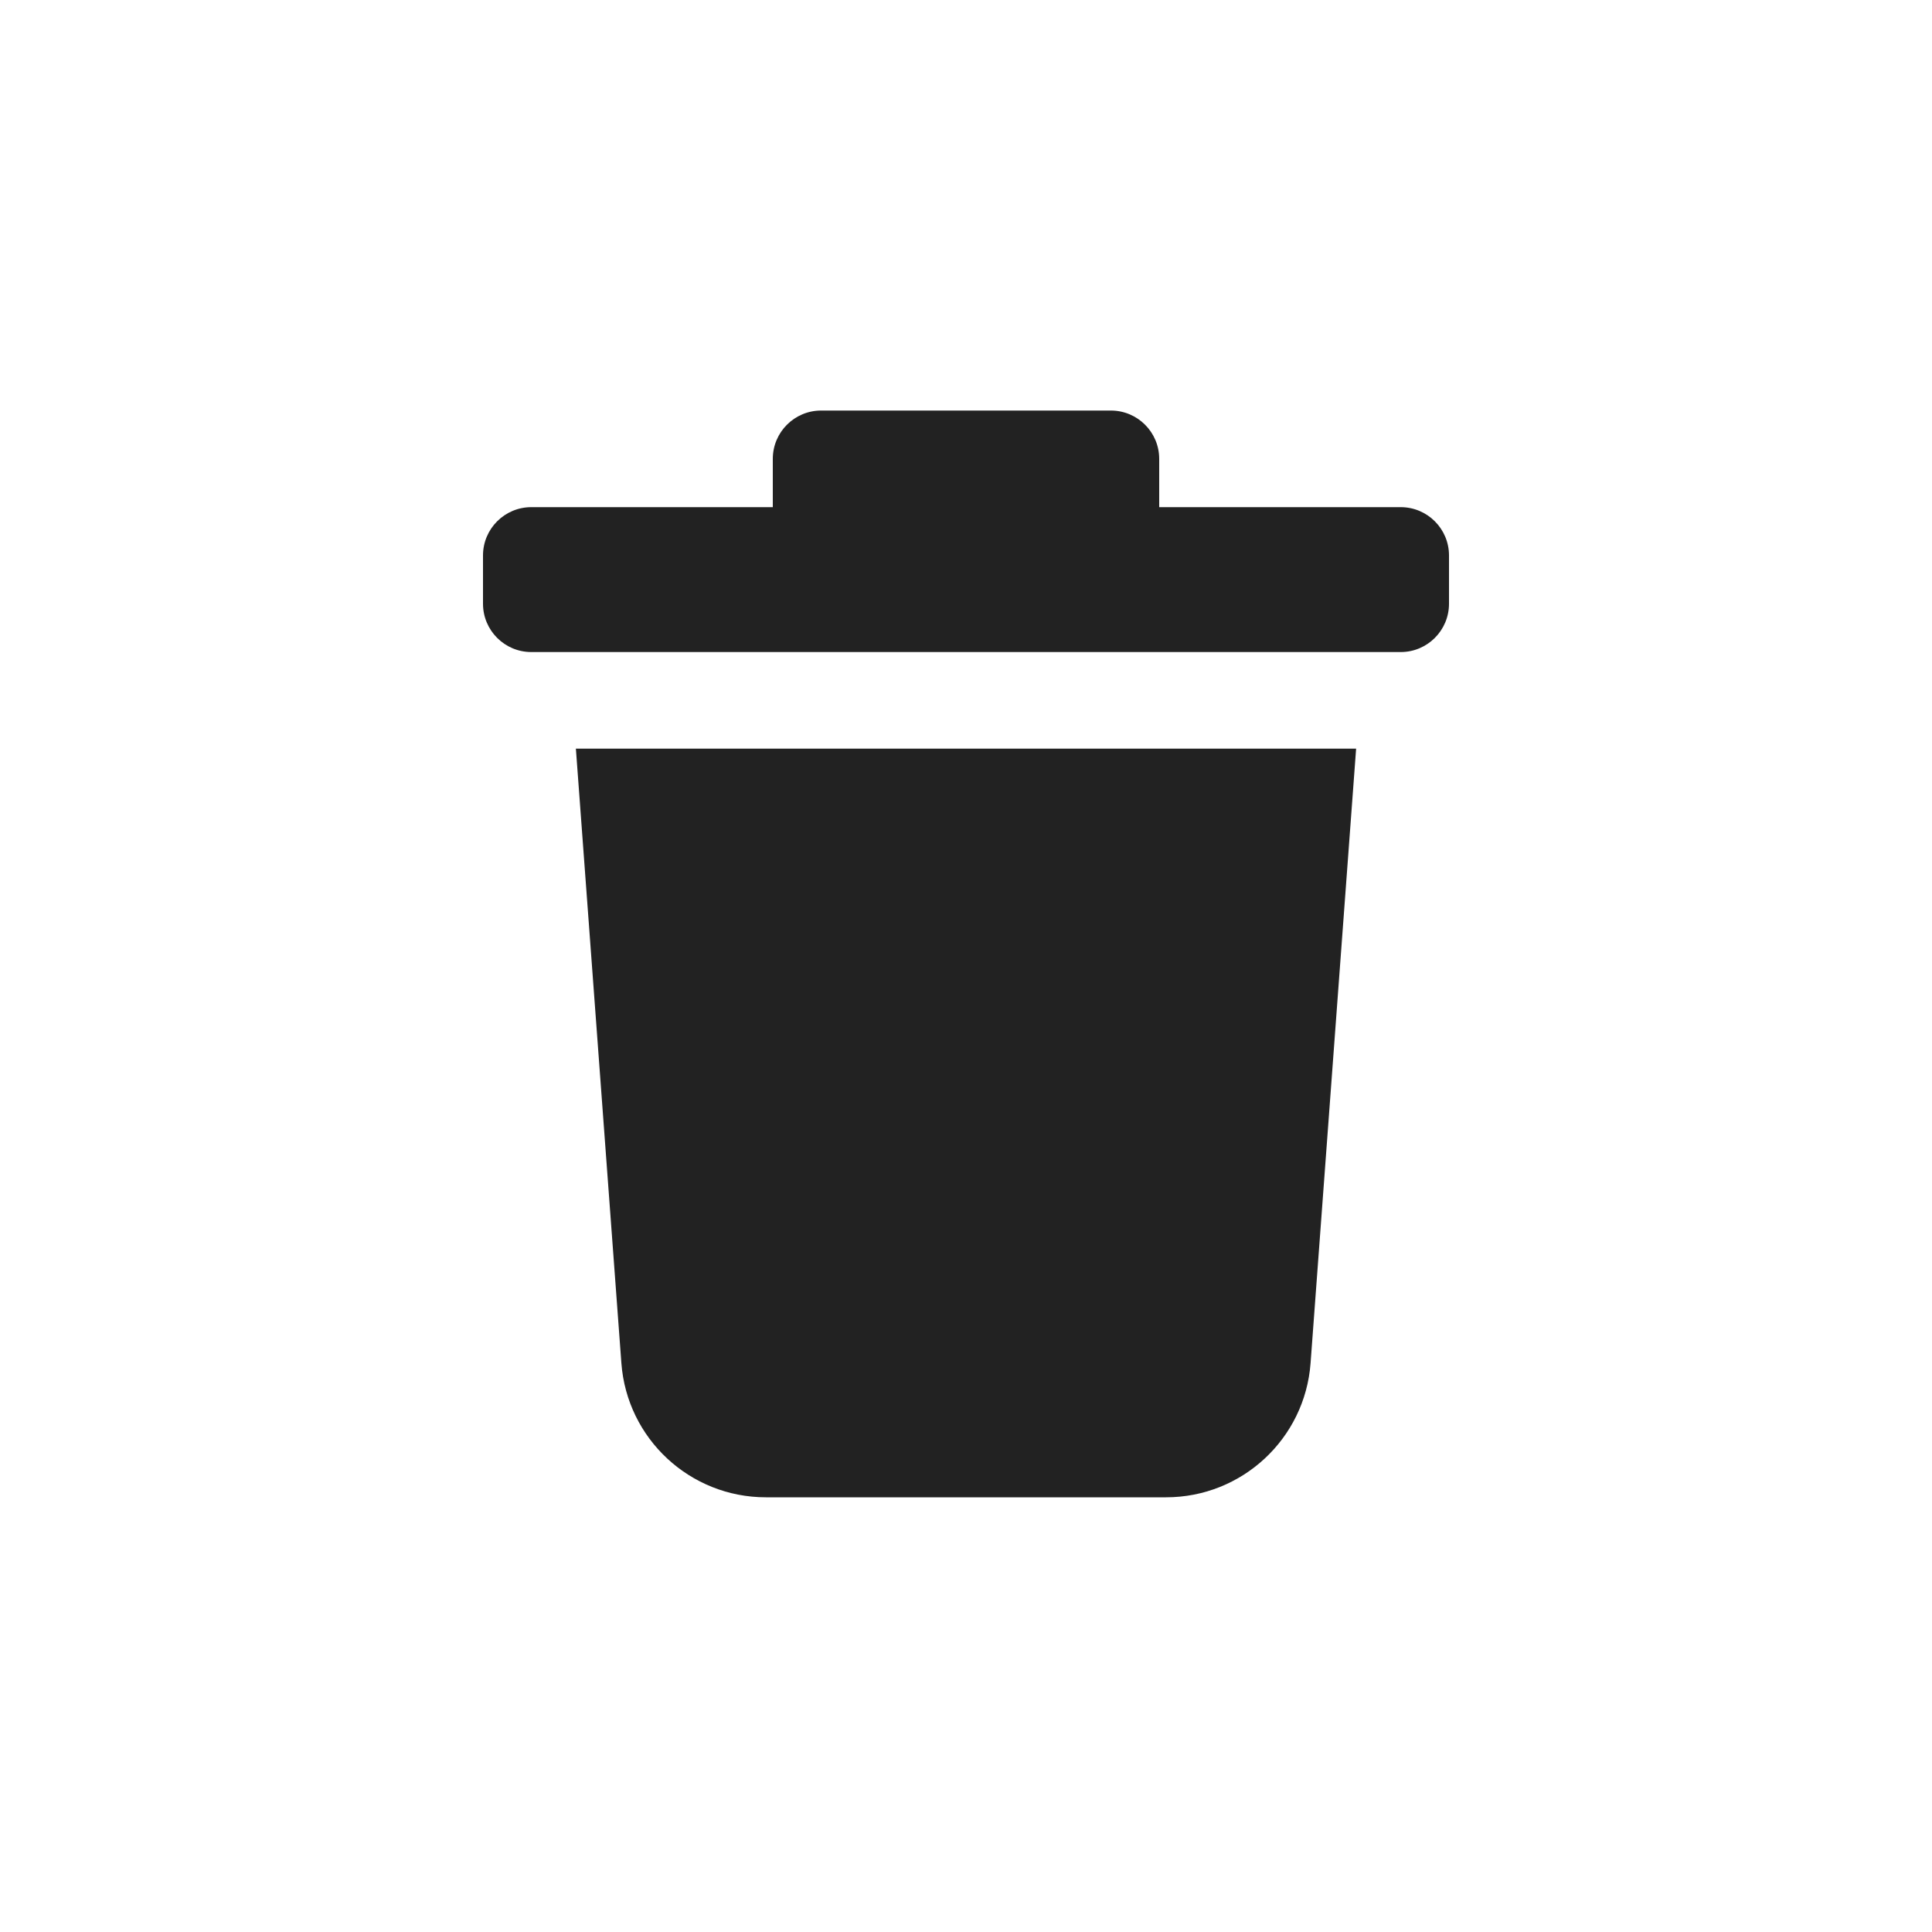
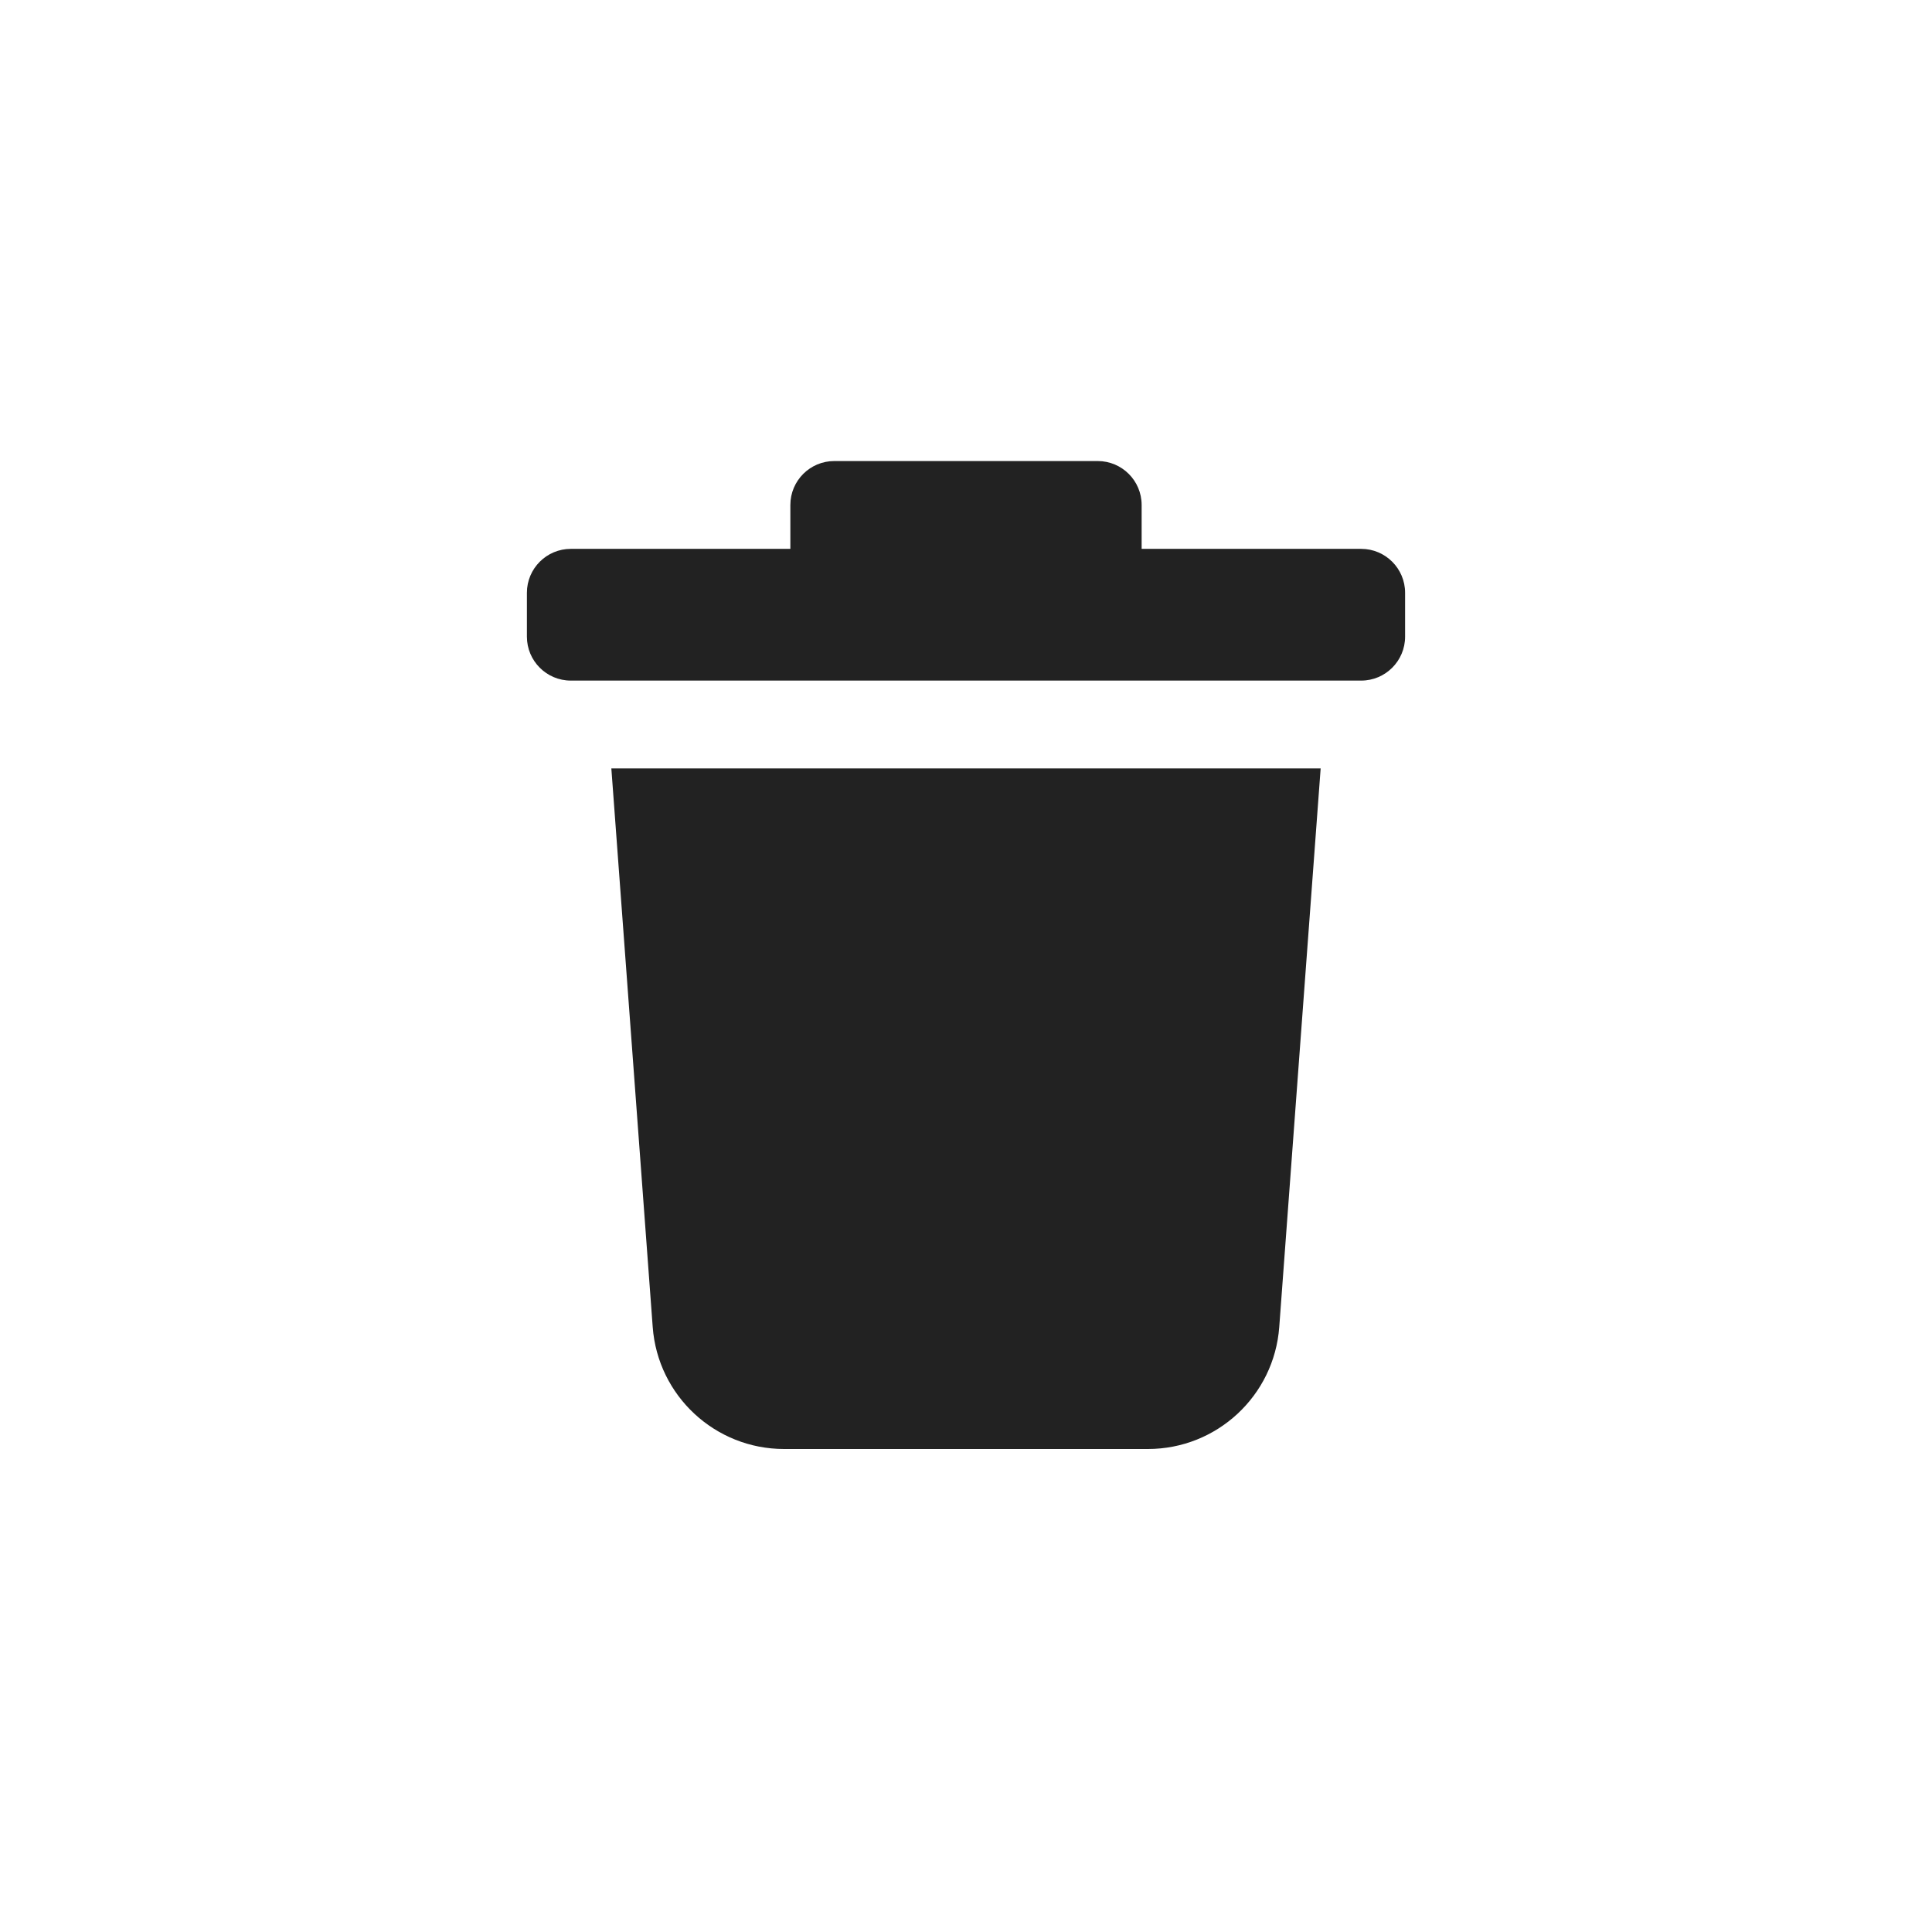
- <svg xmlns="http://www.w3.org/2000/svg" width="1em" height="1em" viewBox="-8 -8 40 40" fill="none">
+ <svg xmlns="http://www.w3.org/2000/svg" width="1em" height="1em" viewBox="-10 -10 44 44" fill="none">
  <path d="M8 1.5V2.5H3C2.448 2.5 2 2.948 2 3.5V4.5C2 5.052 2.448 5.5 3 5.5H21C21.552 5.5 22 5.052 22 4.5V3.5C22 2.948 21.552 2.5 21 2.5H16V1.5C16 0.948 15.552 0.5 15 0.5H9C8.448 0.5 8 0.948 8 1.5Z" fill="#222222" />
  <path d="M3.923 7.5H20.077L19.134 20.222C19.018 21.788 17.713 23 16.143 23H7.857C6.286 23 4.981 21.788 4.865 20.222L3.923 7.5Z" fill="#222222" />
</svg>
